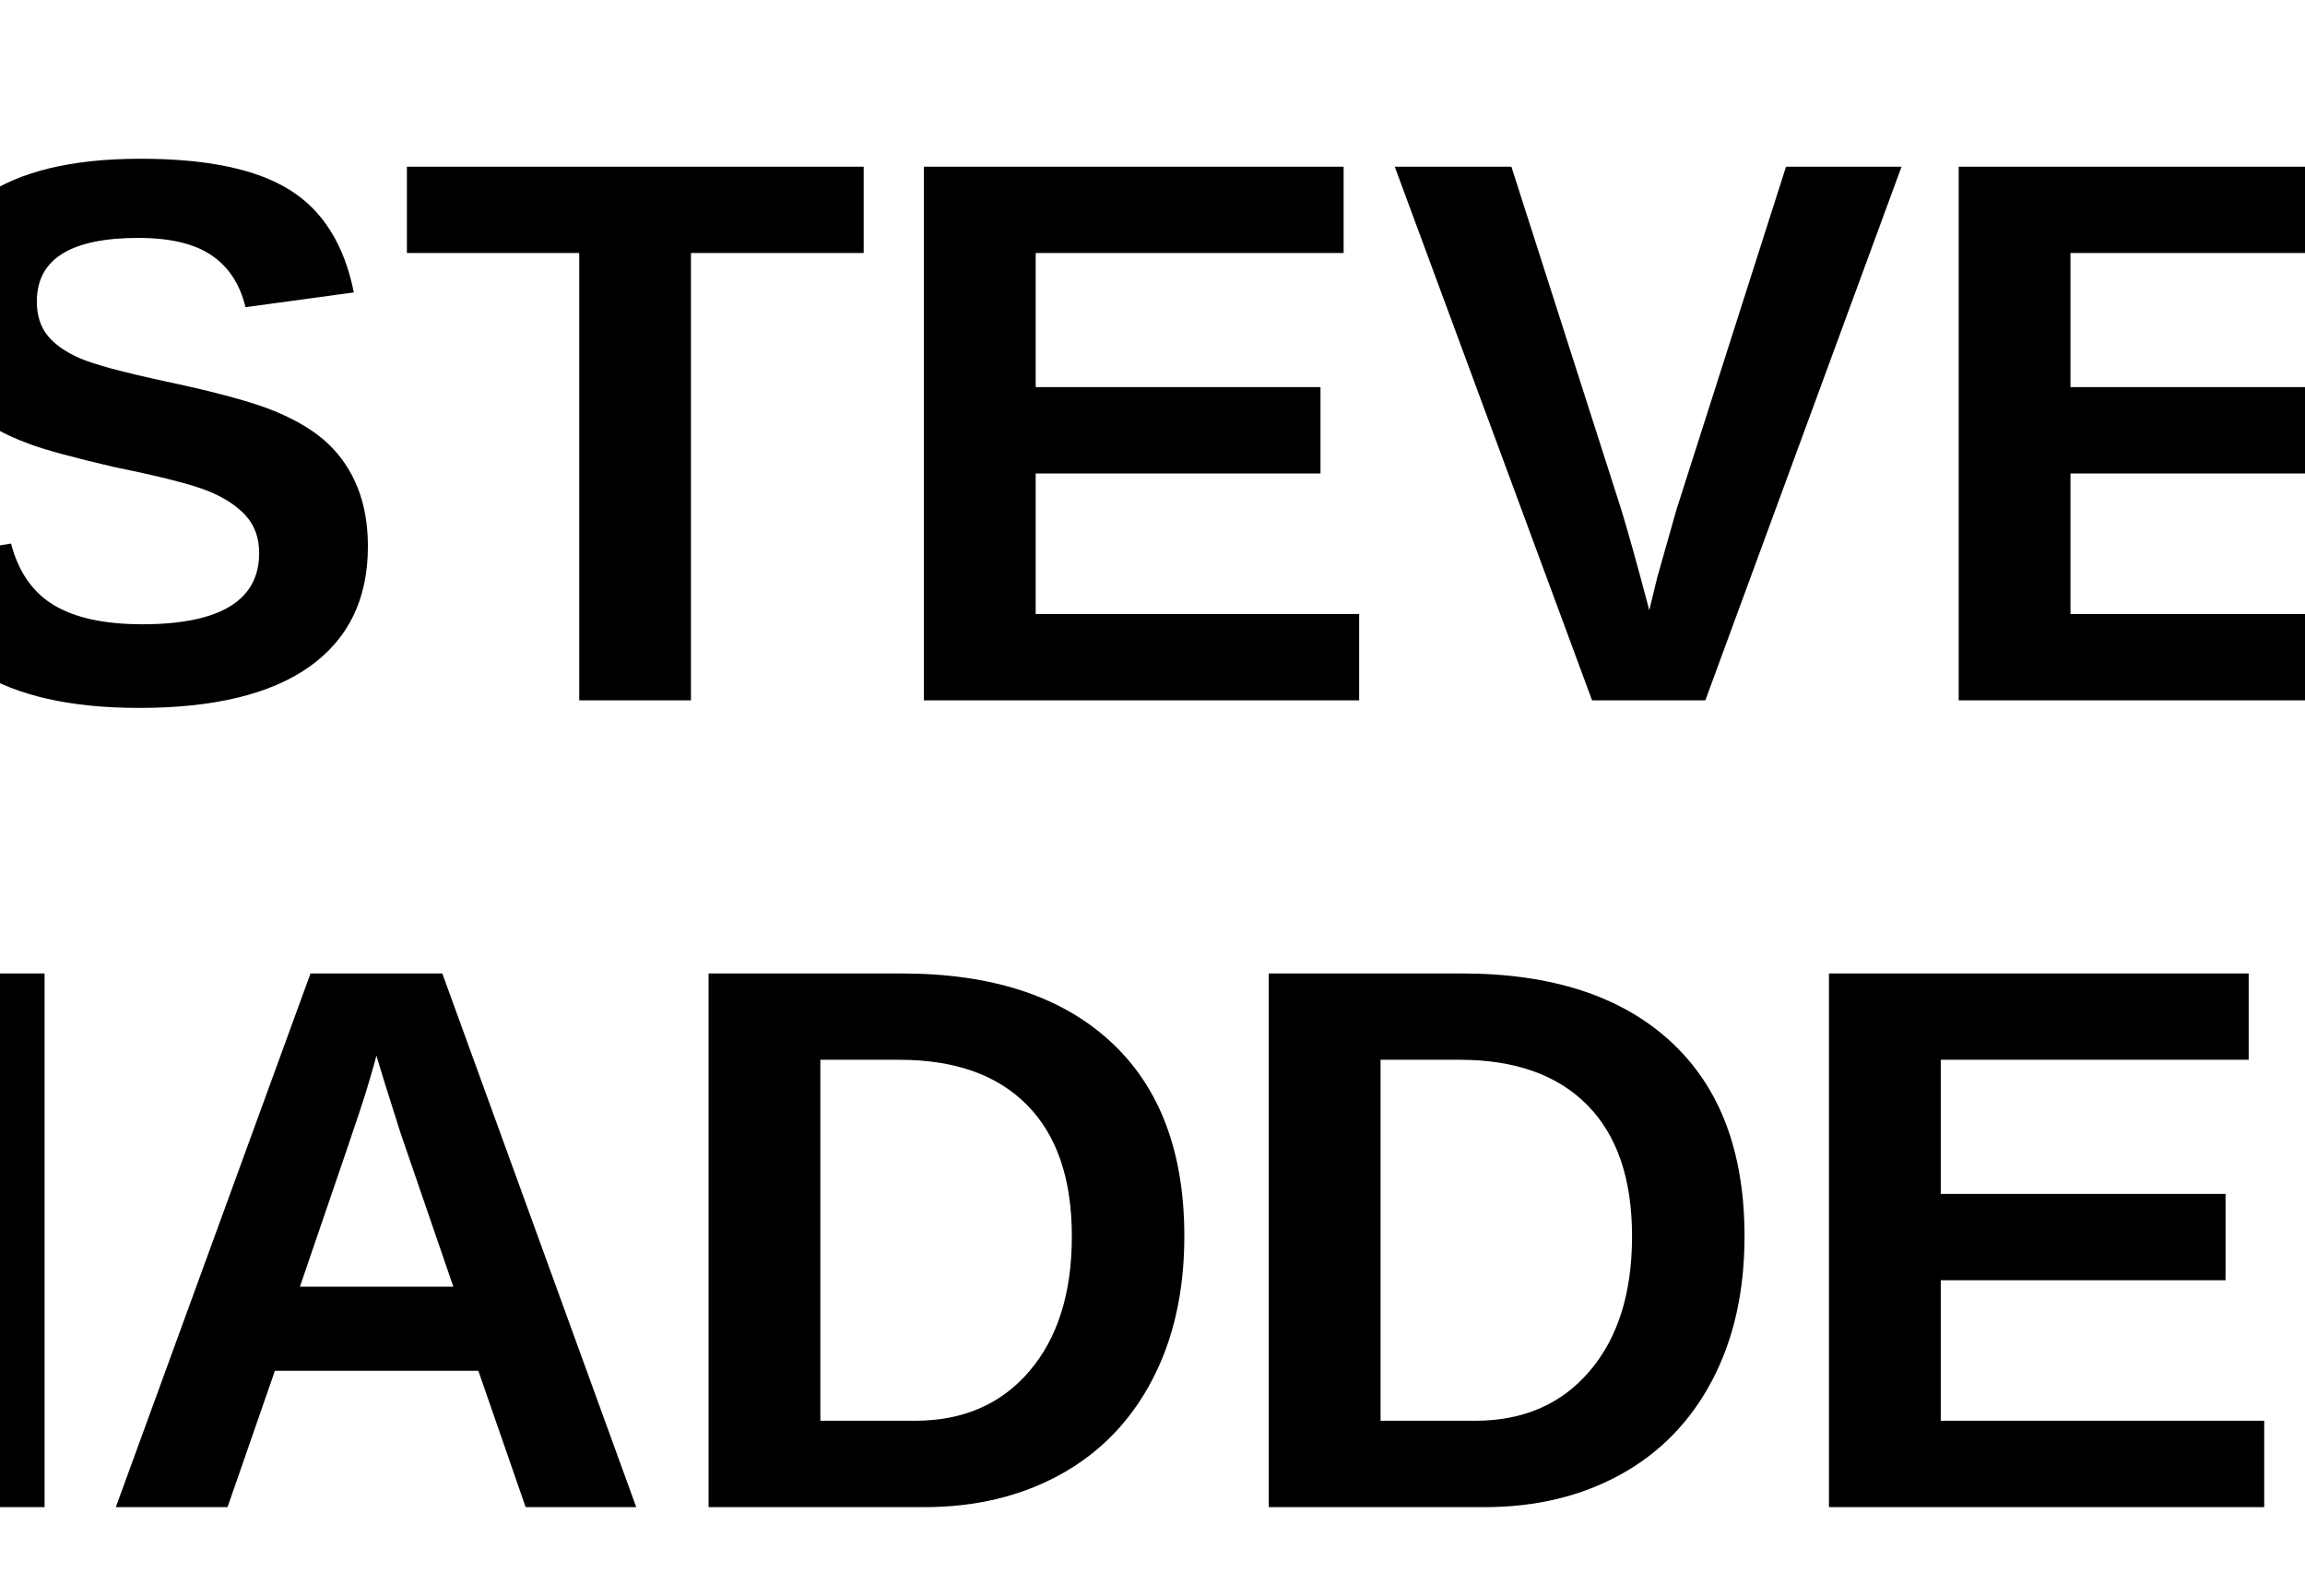
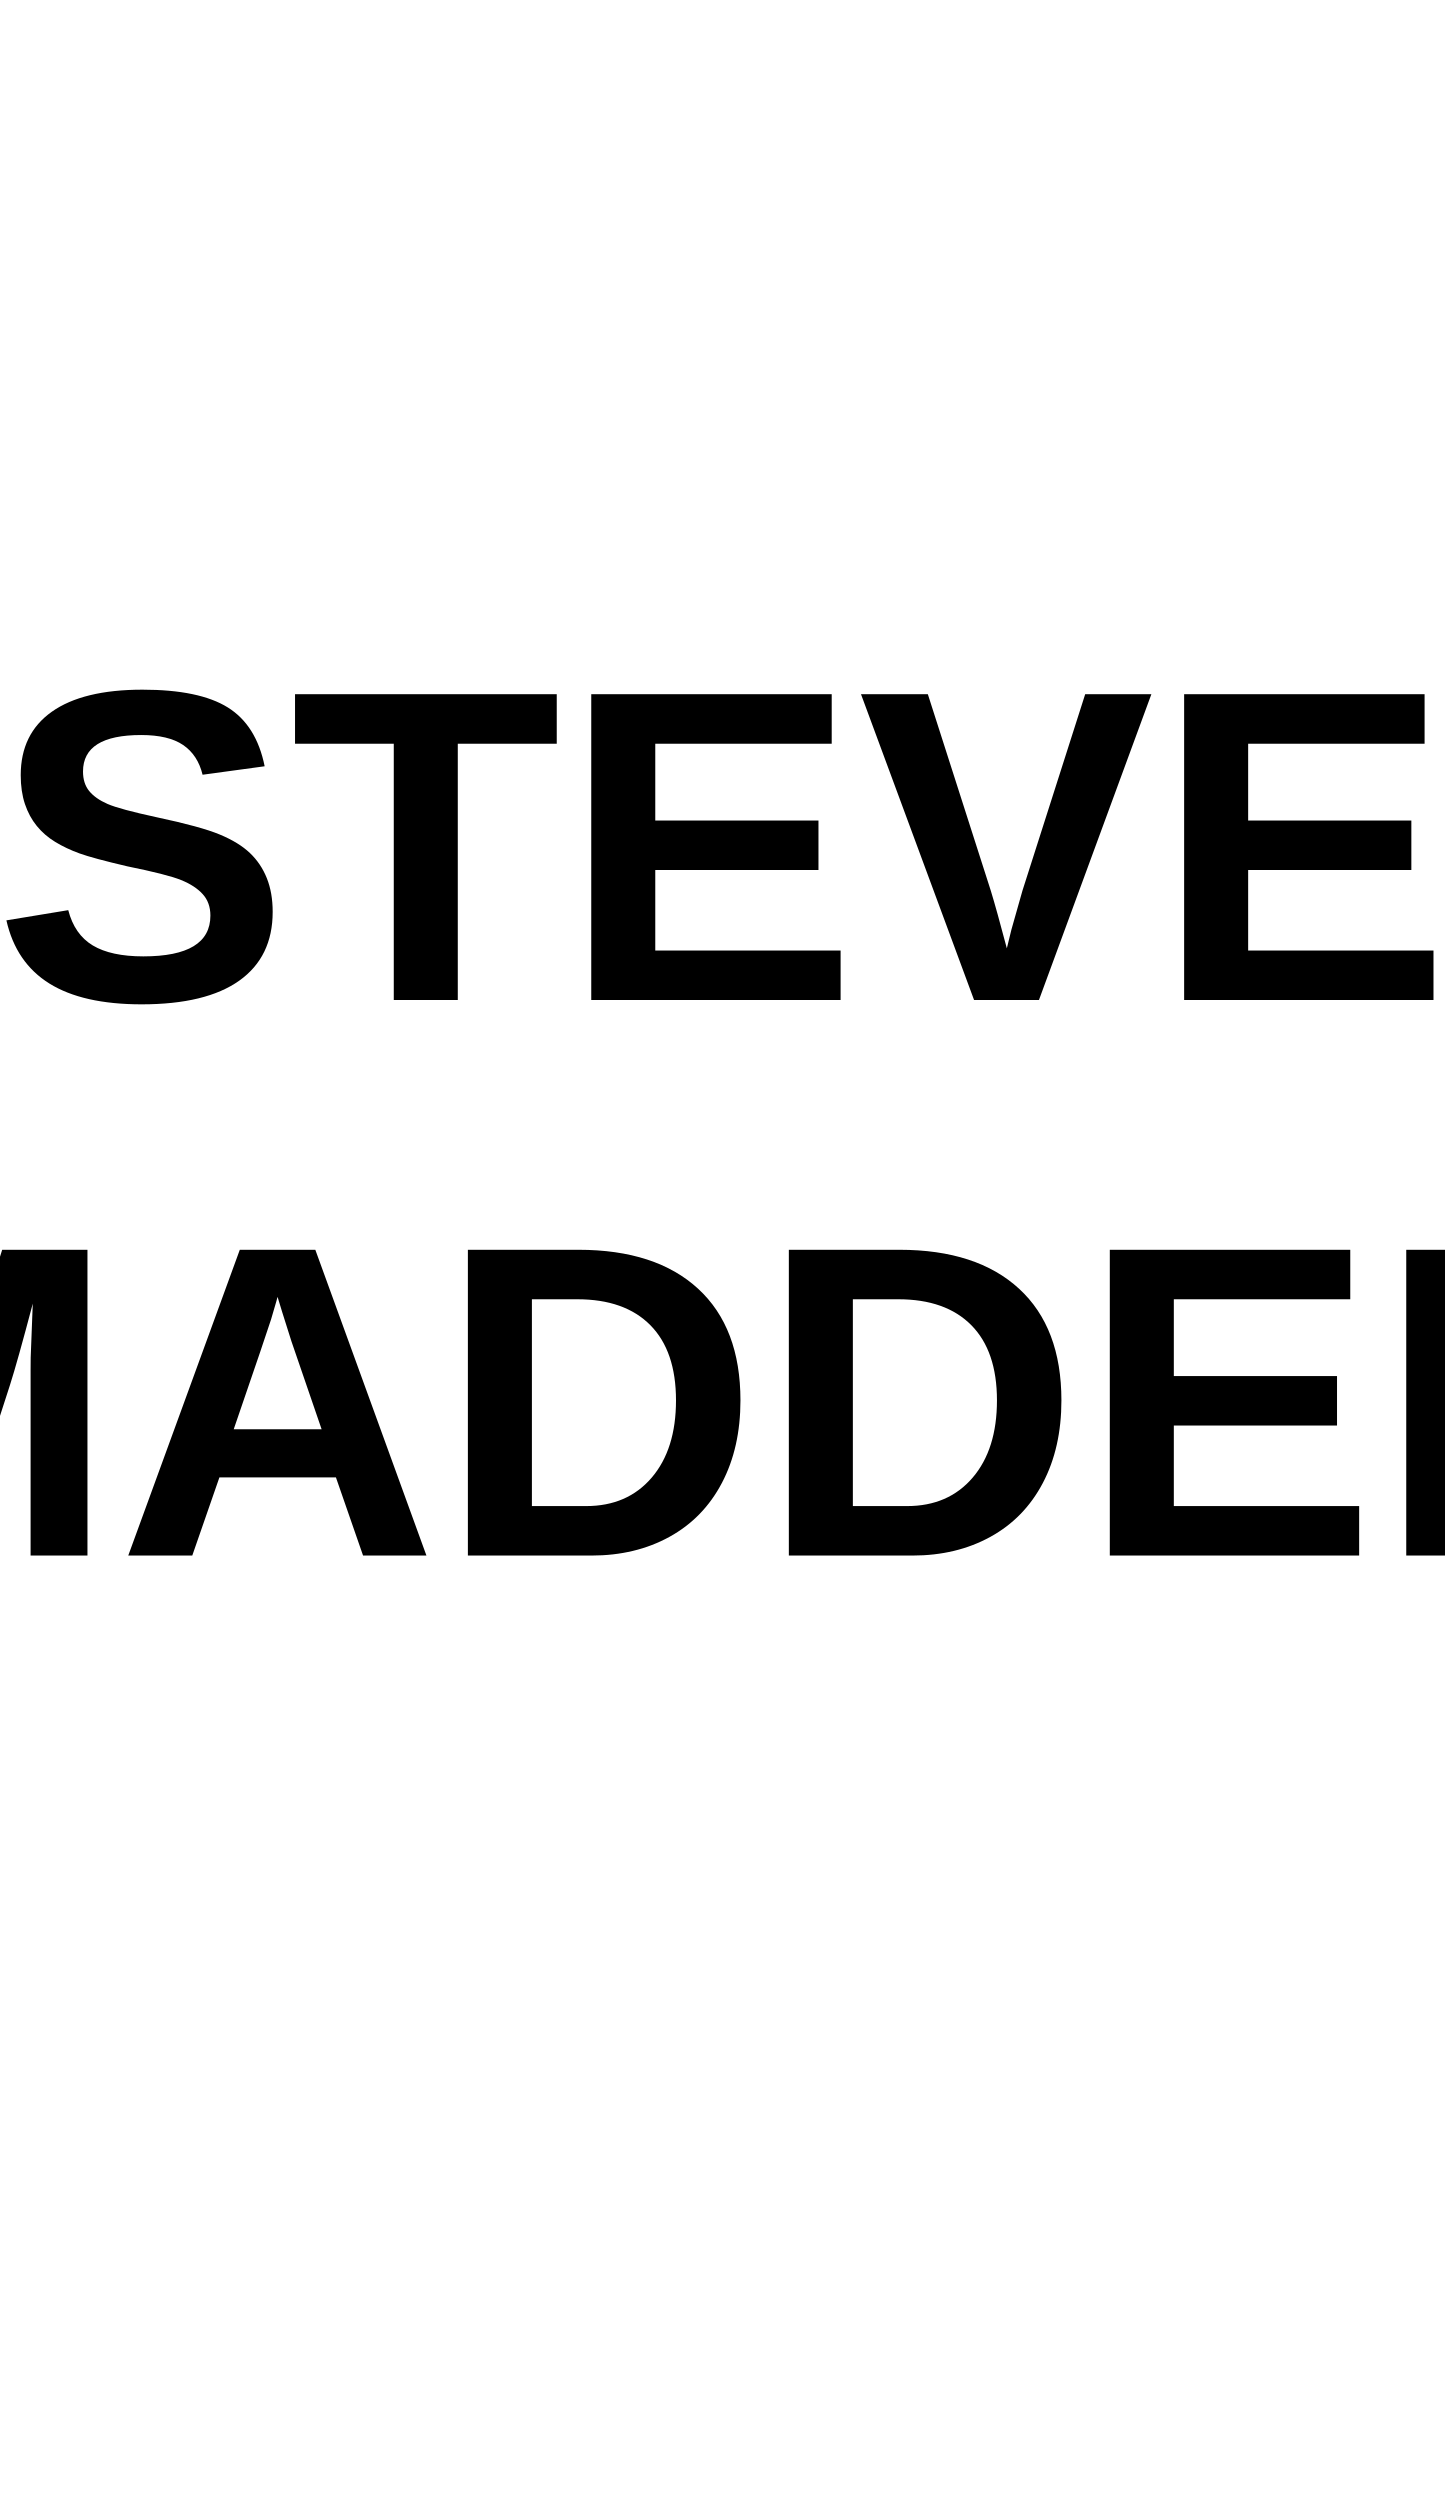
- <svg xmlns="http://www.w3.org/2000/svg" viewBox="0 0 520 360" width="520" height="360">
-   <text x="260" y="158" font-family="'Arial Black', 'Arial Narrow', 'Helvetica Neue', Arial, sans-serif" font-weight="900" font-size="175" text-anchor="middle" fill="#000000" transform="scale(1,1)">STEVE</text>
-   <text x="260" y="340" font-family="'Arial Black', 'Arial Narrow', 'Helvetica Neue', Arial, sans-serif" font-weight="900" font-size="175" text-anchor="middle" fill="#000000">MADDEN</text>
+ <svg xmlns="http://www.w3.org/2000/svg" viewBox="0 0 520 900" width="520" height="900">
+   <text x="260" y="360" font-family="'Arial Black', 'Helvetica Neue', Arial, sans-serif" font-weight="900" font-size="160" text-anchor="middle" fill="#000000">STEVE</text>
+   <text x="260" y="560" font-family="'Arial Black', 'Helvetica Neue', Arial, sans-serif" font-weight="900" font-size="160" text-anchor="middle" fill="#000000">MADDEN</text>
</svg>
